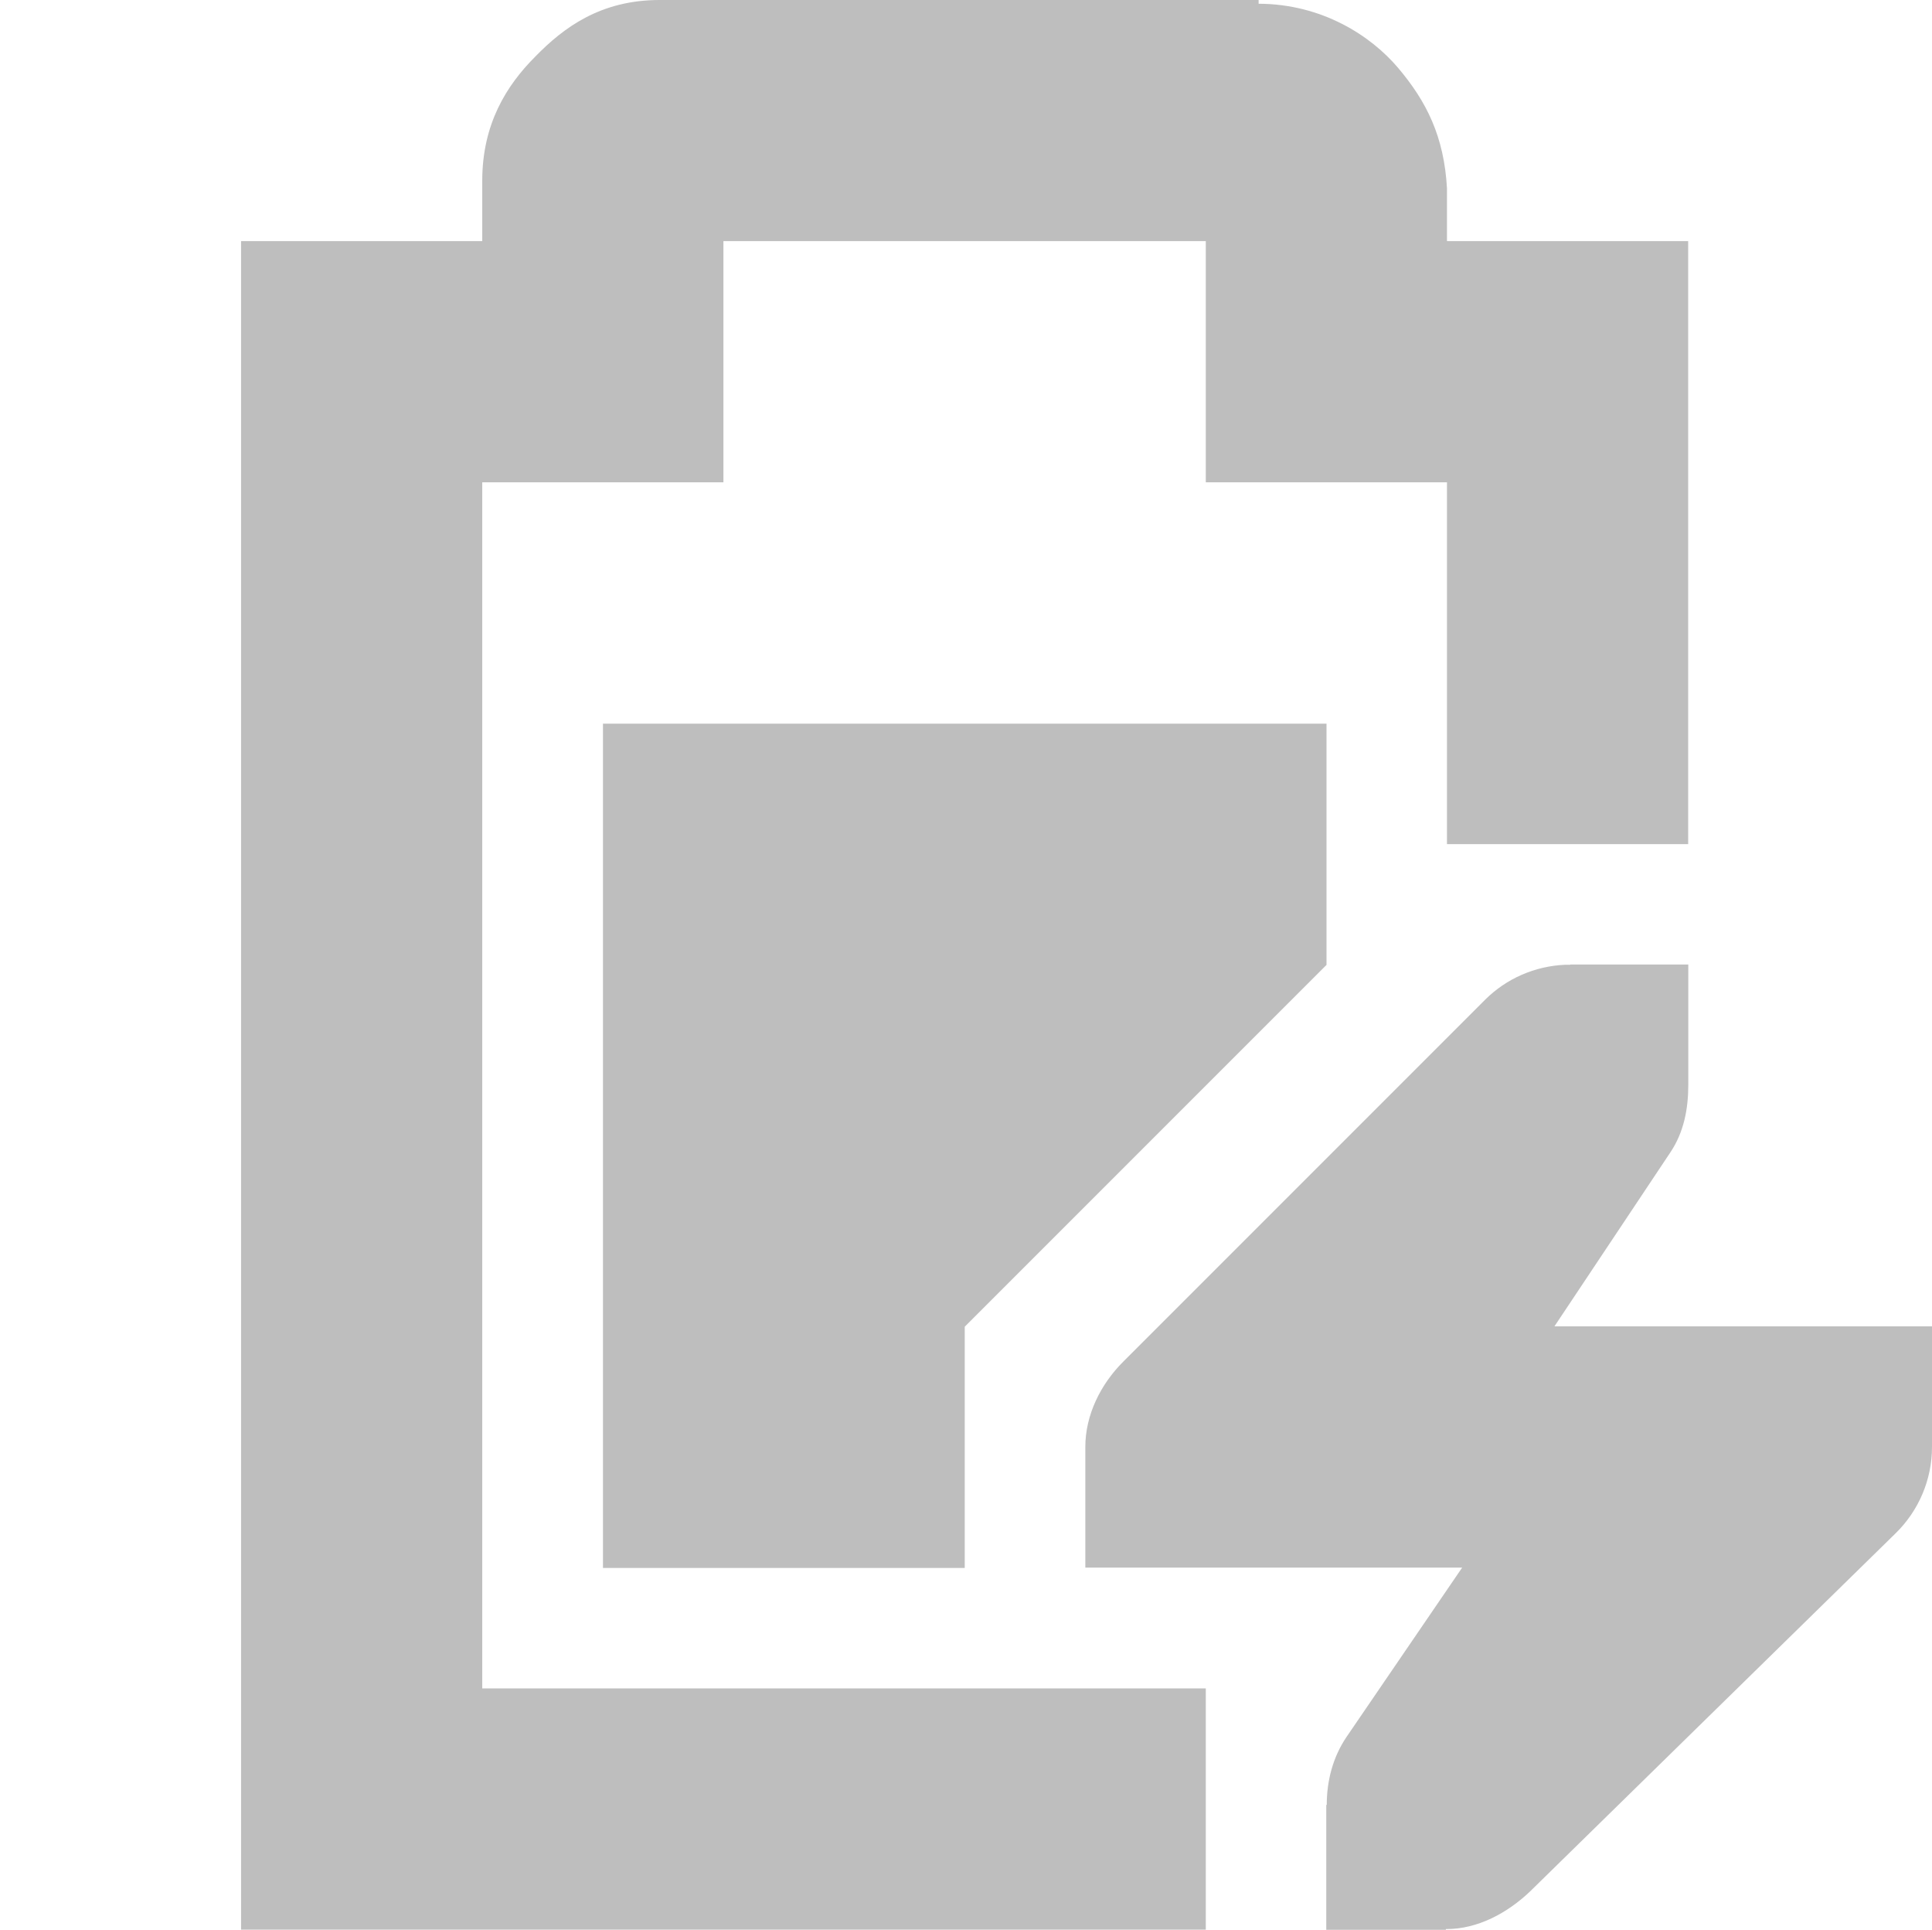
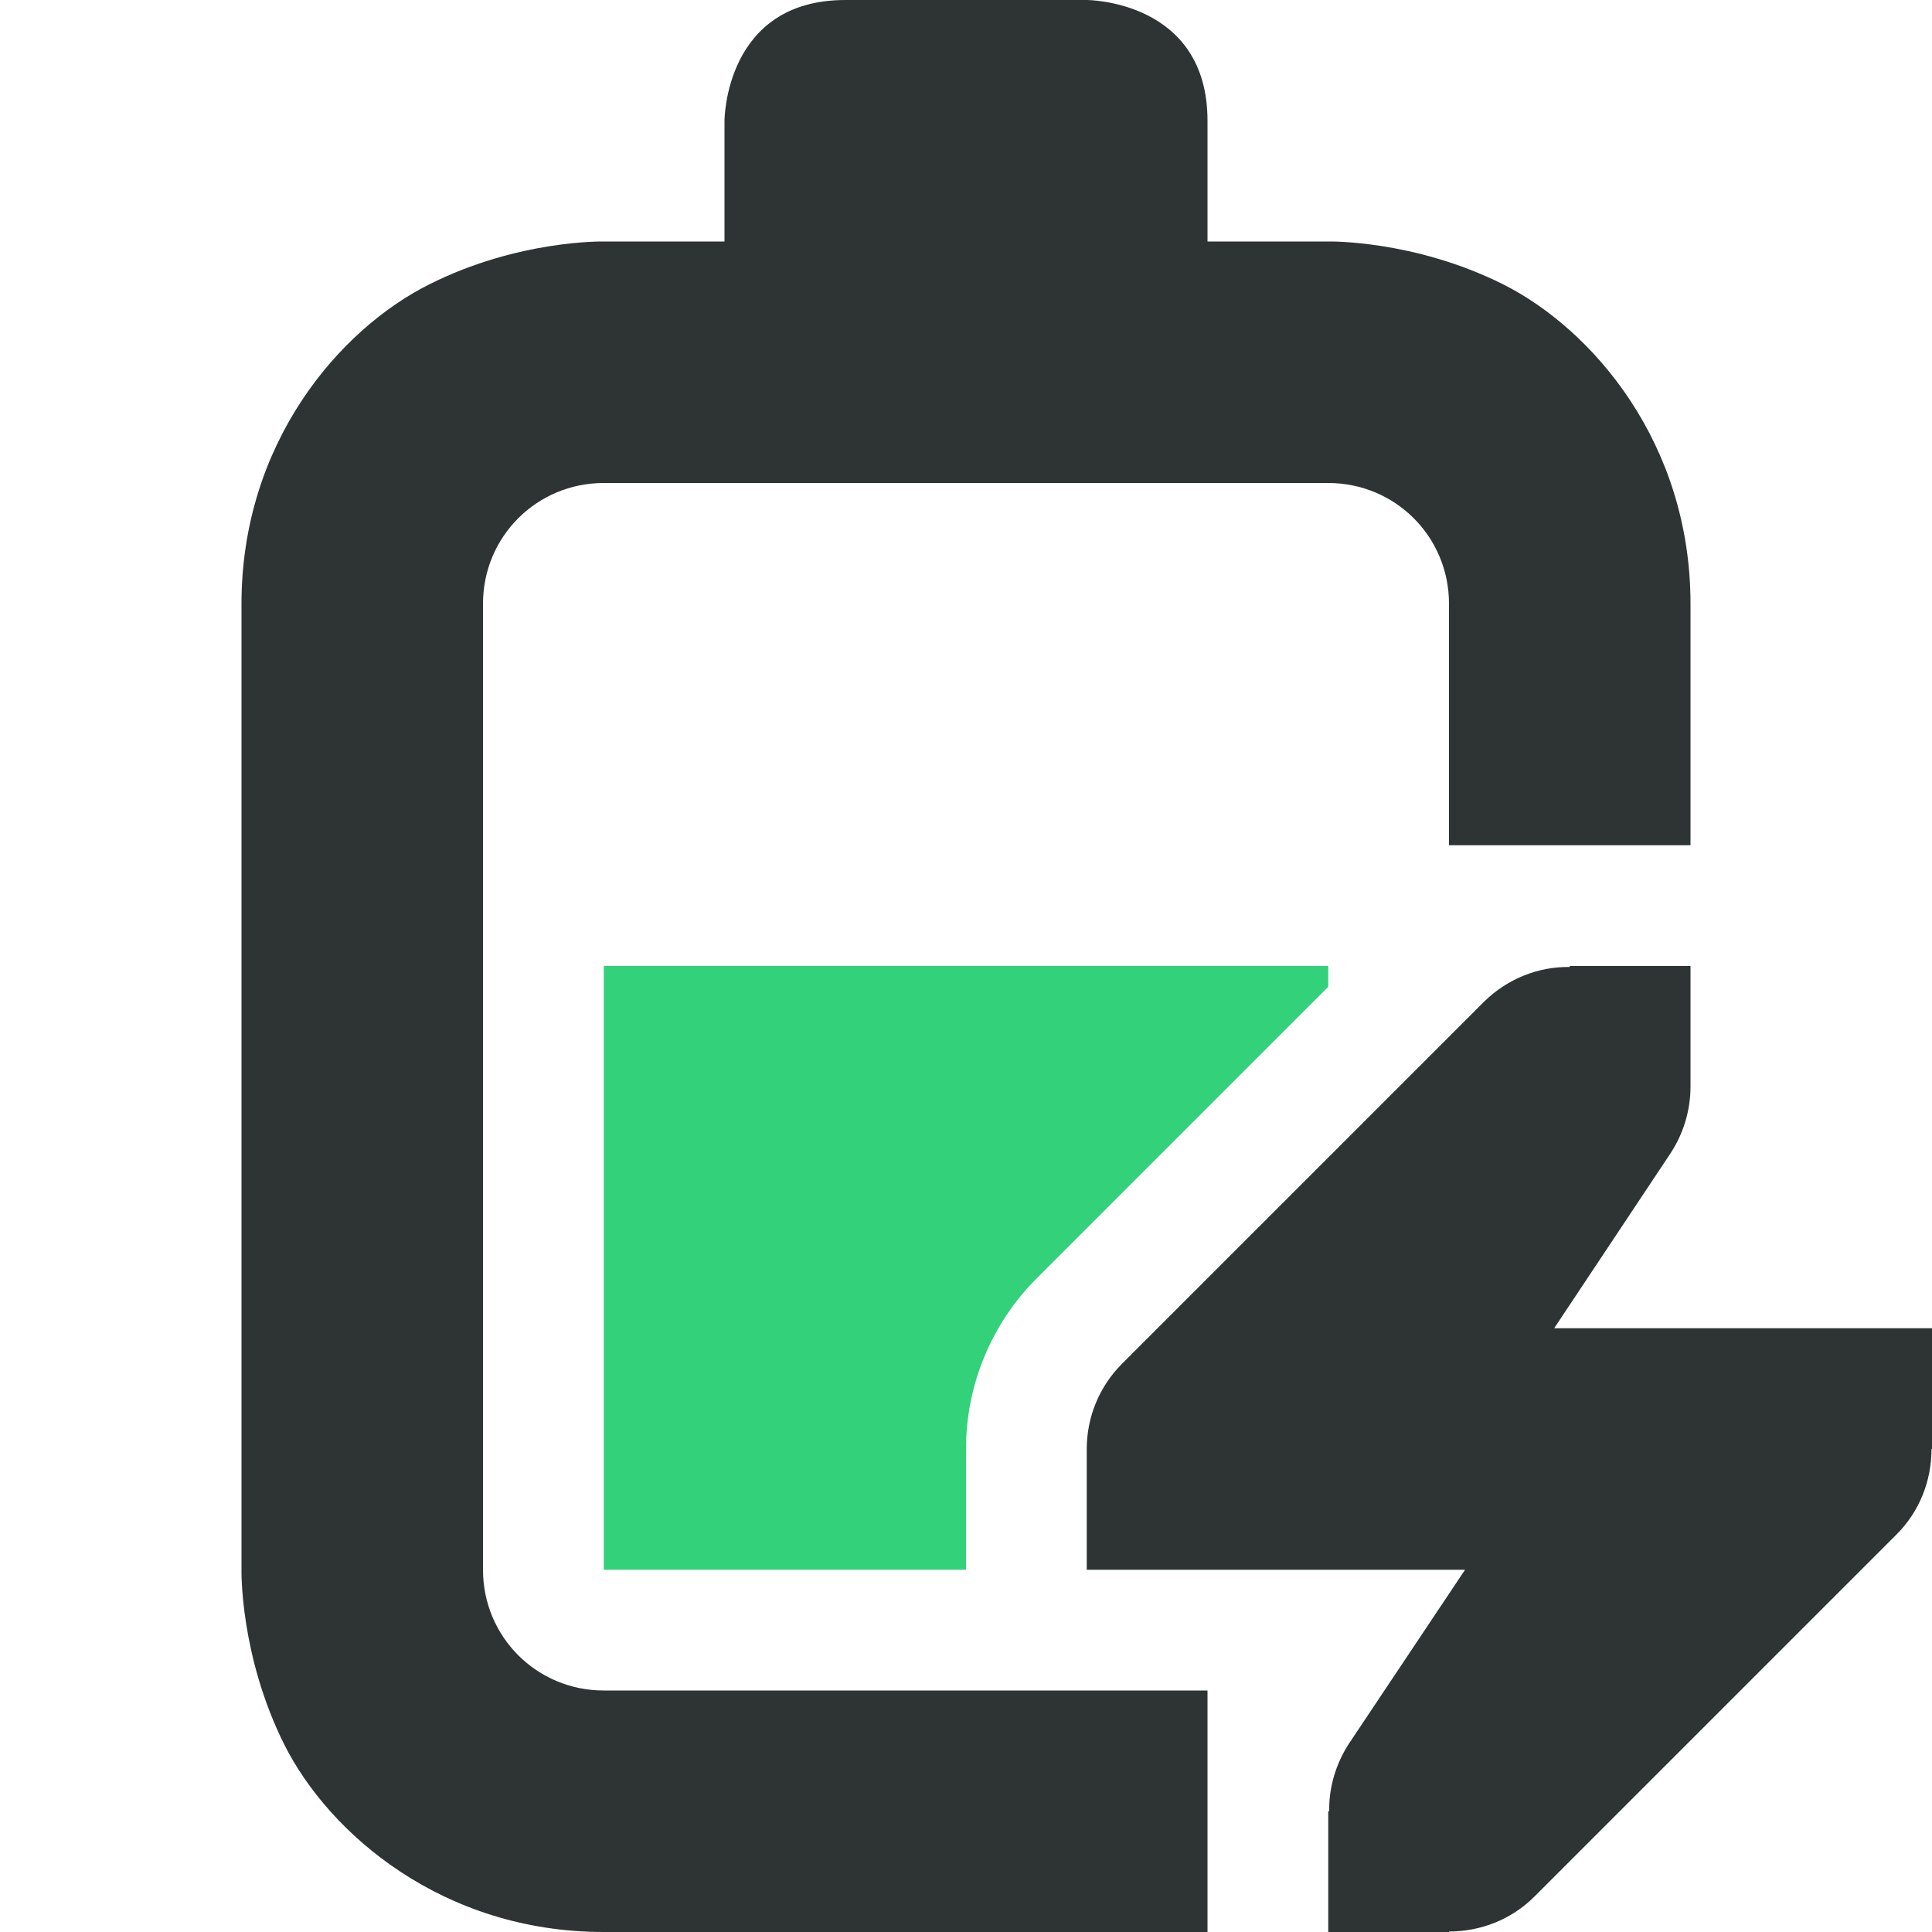
- <svg xmlns="http://www.w3.org/2000/svg" id="svg7384" height="16" width="16.021" version="1.1">
-   <defs id="defs11" />
-   <path style="fill:#bebebe;fill-opacity:1" d="m 5,6 v 7 H 8 V 11 L 11,8 V 6 Z" id="rect6060-6" />
-   <path style="color:#bebebe;font-variant-ligatures:normal;font-variant-position:normal;font-variant-caps:normal;font-variant-numeric:normal;font-variant-alternates:normal;font-feature-settings:normal;text-indent:0;text-decoration:none;text-decoration-line:none;text-decoration-style:solid;text-decoration-color:#000000;text-transform:none;text-orientation:mixed;dominant-baseline:auto;white-space:normal;shape-padding:0;isolation:auto;mix-blend-mode:normal;solid-color:#000000;fill:#bebebe;color-rendering:auto;image-rendering:auto;shape-rendering:auto;enable-background:accumulate;fill-opacity:1;opacity:1" d="m 13.021,7.997 v 0.002 c -0.014,-3.077e-4 -0.029,-3.077e-4 -0.043,0 -0.25,0.011 -0.487,0.114 -0.664,0.291 L 9.314,11.29 C 9.126,11.478 9,11.732 9,11.997 c -4.07e-5,0.005 -4.07e-5,0.01 0,0.016 v 0.984 h 1.021 1 1.104 l -0.959,1.404 c -0.113,0.167 -0.164,0.363 -0.164,0.564 h -0.004 L 10.998,16 h 0.992 v -0.006 c 0.261,0.002 0.511,-0.133 0.699,-0.313 l 3.031,-2.969 c 0.192,-0.188 0.301,-0.446 0.301,-0.715 3e-6,-0.001 3e-6,-0.003 0,-0.004 v -0.996 h -1 -1 -1.131 l 0.963,-1.445 C 13.963,9.387 14,9.194 14,8.997 c 2.3e-5,-0.004 2.3e-5,-0.008 0,-0.012 V 7.997 Z" id="path12871-5" />
-   <path d="M 5.47,0 C 4.98,0 4.674,0.228 4.439,0.469 c -0.24,0.24 -0.44,0.56 -0.44,1.03 v 0.5 h -1 -1 v 1 12 1 h 1 7 v -2 h -6 v -10 h 1 1 v -1 -1 h 4 v 1 1 h 1 1 v 3 h 2 v -4 -1 h -1 -1 v -0.375 -0.031 -0.031 c -0.024,-0.431 -0.17,-0.721 -0.406,-1 -0.224,-0.264 -0.627,-0.529 -1.156,-0.531 v -0.031 h -0.062 -4.906 z" style="color:#bebebe;text-indent:0;text-transform:none;fill:#bebebe" id="path10743" />
+ <svg xmlns="http://www.w3.org/2000/svg" height="16px" viewBox="0 0 16 16" width="16px">
+   <path class="success" d="m 5 8 v 5 h 3 v -1 c 0 -0.531 0.211 -1.039 0.586 -1.414 l 2.414 -2.414 v -0.172 z m 0 0" fill="#33d17a" />
+   <path d="m 7 0 c -1 0 -1 1 -1 1 v 1 h -1 s -0.707 -0.016 -1.445 0.355 c -0.742 0.371 -1.555 1.312 -1.555 2.645 v 8 s -0.016 0.707 0.355 1.449 c 0.371 0.738 1.312 1.551 2.645 1.551 h 5 v -2 h -5 c -0.555 0 -1 -0.445 -1 -1 v -8 c 0 -0.555 0.445 -1 1 -1 h 6 c 0.555 0 1 0.445 1 1 v 2 h 2 v -2 c 0 -1.332 -0.812 -2.273 -1.551 -2.645 c -0.742 -0.371 -1.449 -0.355 -1.449 -0.355 h -1 v -1 c 0 -1 -1 -1 -1 -1 z m 6 8 v 0.008 c -0.266 -0.004 -0.52 0.102 -0.707 0.285 l -3 3 c -0.188 0.188 -0.293 0.441 -0.293 0.707 v 1 h 3.133 l -0.965 1.445 c -0.105 0.164 -0.164 0.359 -0.16 0.555 h -0.008 v 1 h 1 v -0.004 c 0.266 0 0.52 -0.102 0.707 -0.289 l 3 -3 c 0.188 -0.188 0.289 -0.441 0.289 -0.707 h 0.004 v -1 h -3.129 l 0.961 -1.445 c 0.109 -0.164 0.168 -0.359 0.168 -0.555 v -1 z m 0 0" fill="#2e3434" />
</svg>
